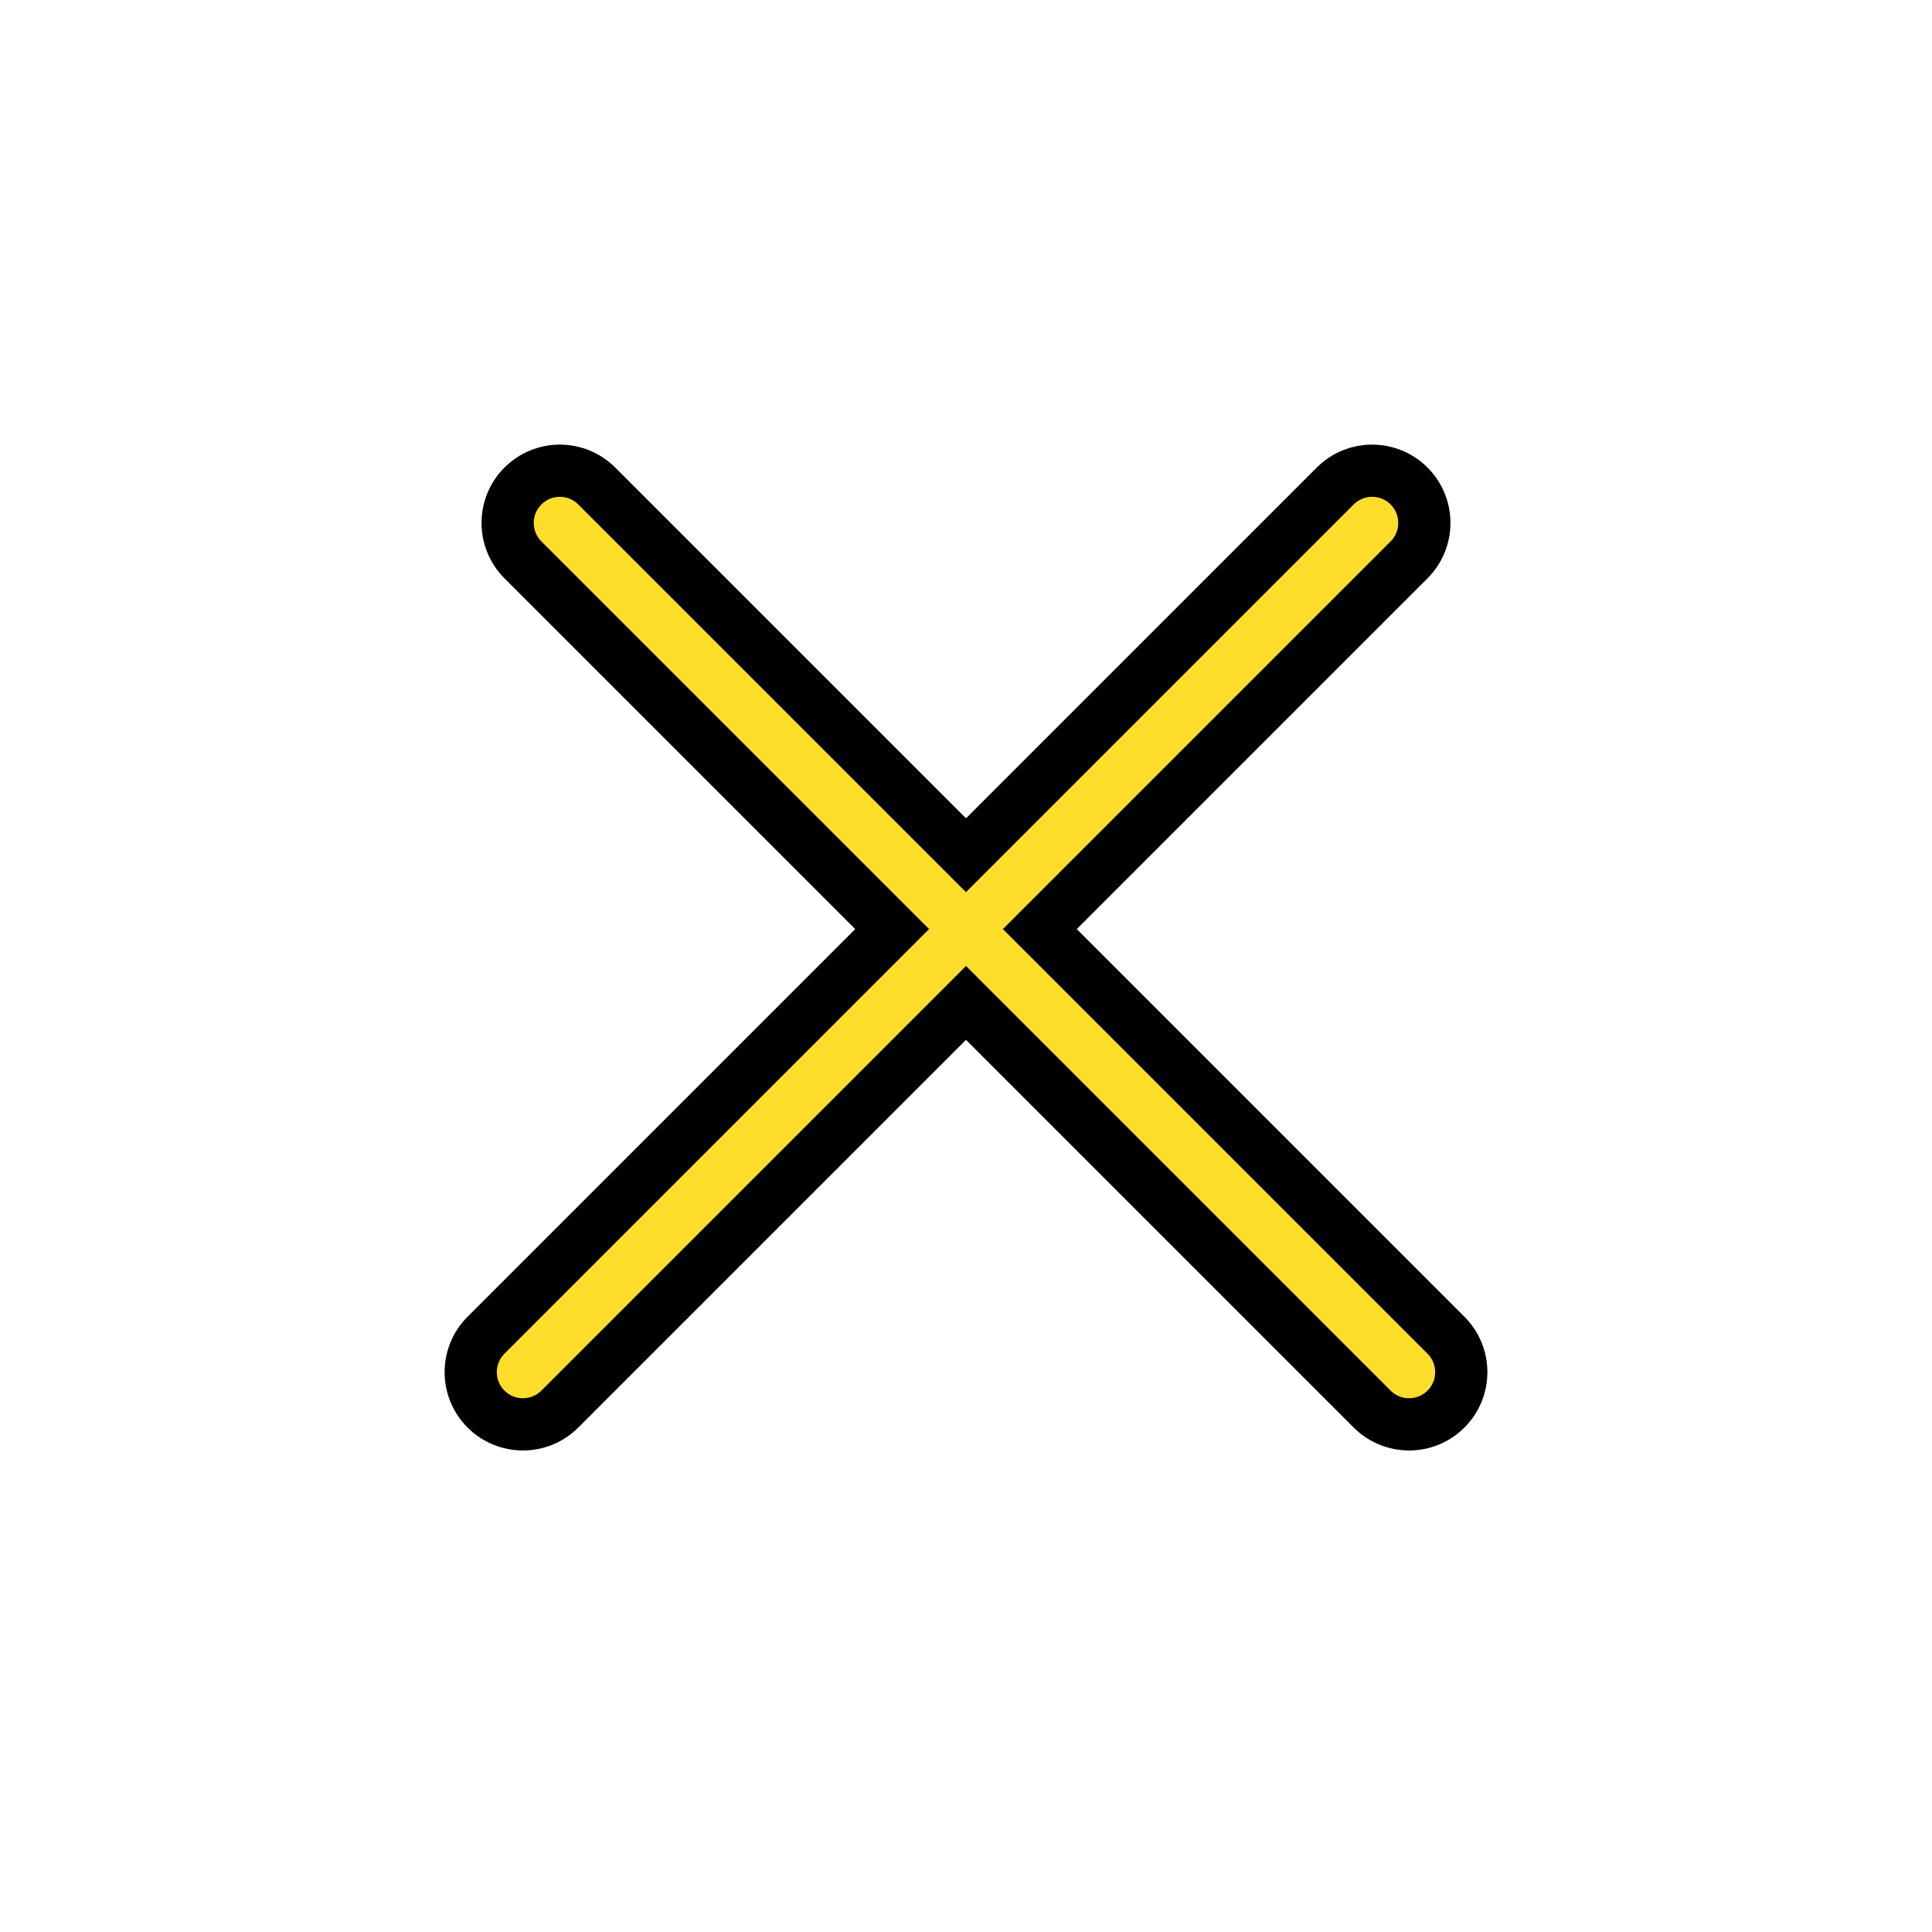
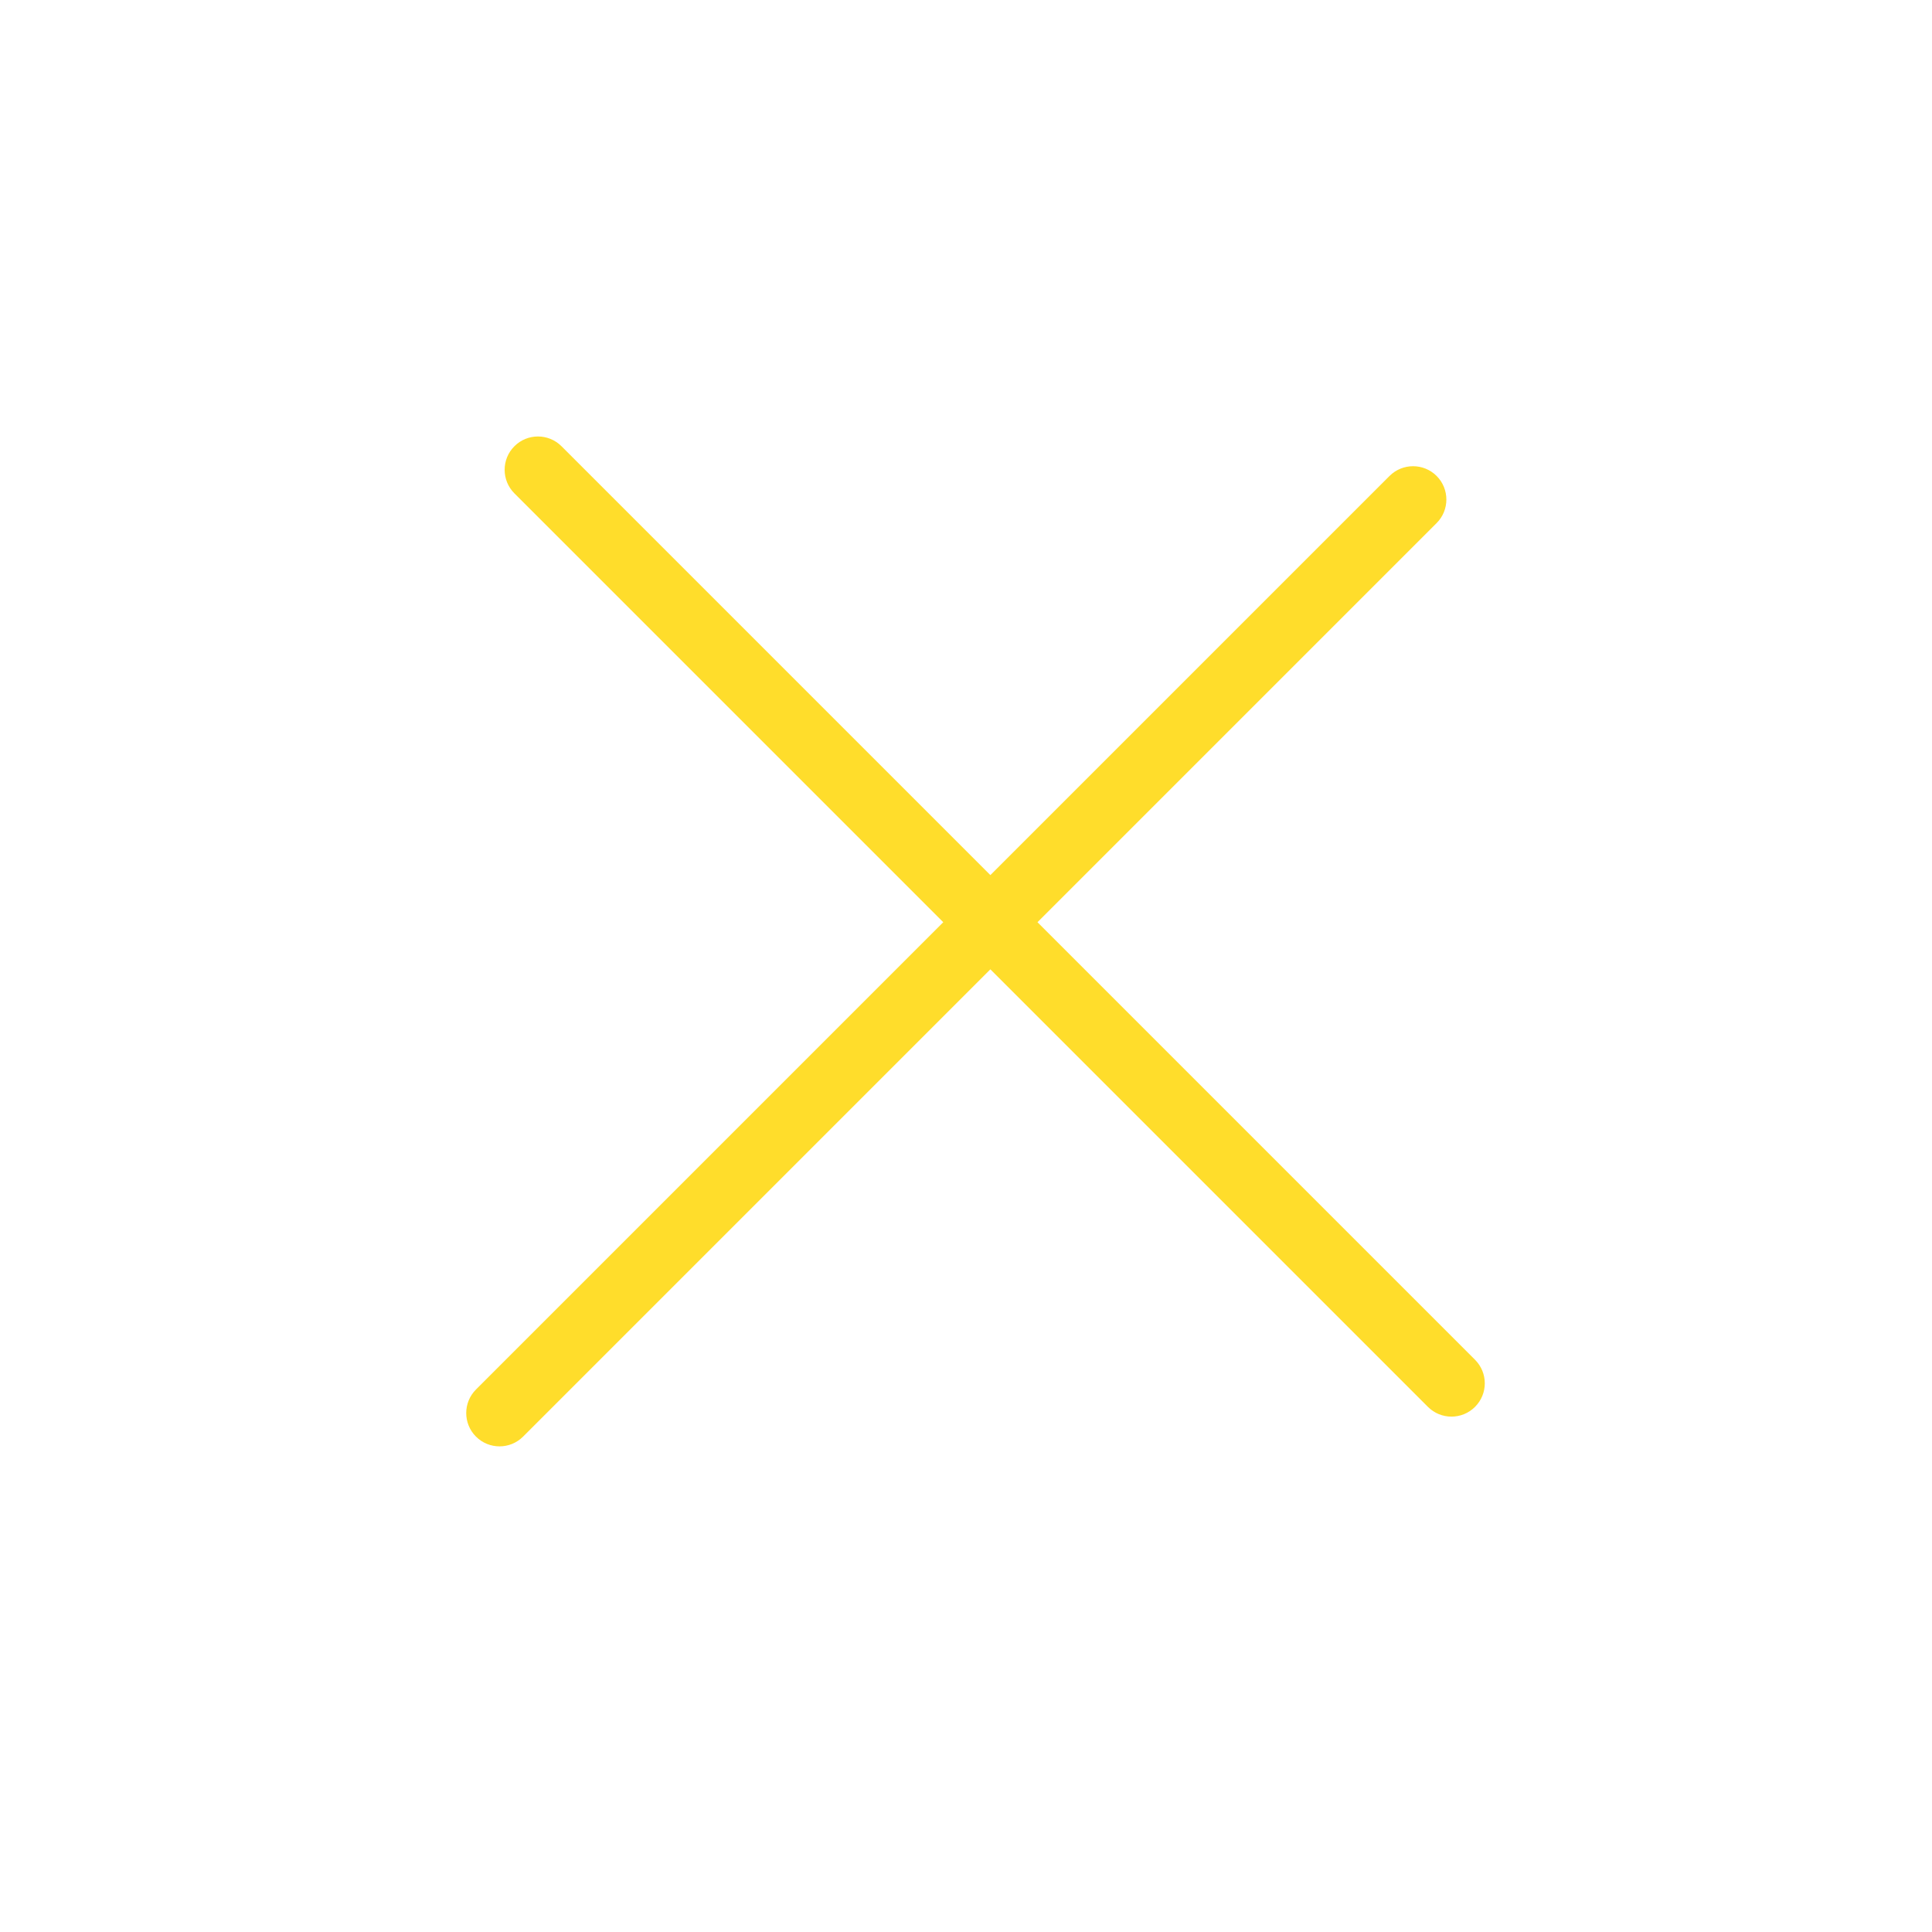
- <svg xmlns="http://www.w3.org/2000/svg" width="74" height="74" viewBox="0 0 74 74" fill="none">
-   <path fill-rule="evenodd" clip-rule="evenodd" d="M1 11C0.448 11 -6.47251e-05 11.448 1.24762e-08 12C-8.63043e-05 12.552 0.448 13 1 13L12 13L12 24C12 24.552 12.448 25 13 25C13.552 25 14 24.552 14 24L14 13L24 13C24.552 13 25 12.552 25 12C25 11.448 24.552 11 24 11H14L14 1C14 0.448 13.552 6.475e-05 13 1.24786e-08C12.448 -8.63043e-05 12 0.448 12 1L12 11L1 11Z" transform="translate(1.64453 37) scale(2) rotate(-45)" fill="#FFDD2B" stroke="black" stroke-linecap="round" />
+ <svg xmlns="http://www.w3.org/2000/svg" width="116" height="116" viewBox="0 0 116 116" fill="none">
+   <path fill-rule="evenodd" clip-rule="evenodd" d="M20.839 39.784C20.839 40.337 21.287 40.784 21.839 40.784C22.392 40.784 22.839 40.337 22.839 39.784L22.839 21.208L39.785 21.208C40.337 21.208 40.784 20.76 40.785 20.208C40.785 19.656 40.337 19.208 39.785 19.208L22.839 19.208L22.839 1C22.839 0.448 22.392 0 21.839 0C21.287 0 20.839 0.448 20.839 1L20.839 19.208H1C0.448 19.208 4.31584e-05 19.656 0 20.208C8.63167e-05 20.76 0.448 21.208 1 21.208H20.839L20.839 39.784Z" transform="translate(0 57.678) scale(2) rotate(-45)" fill="#FFDD2B" />
</svg>
